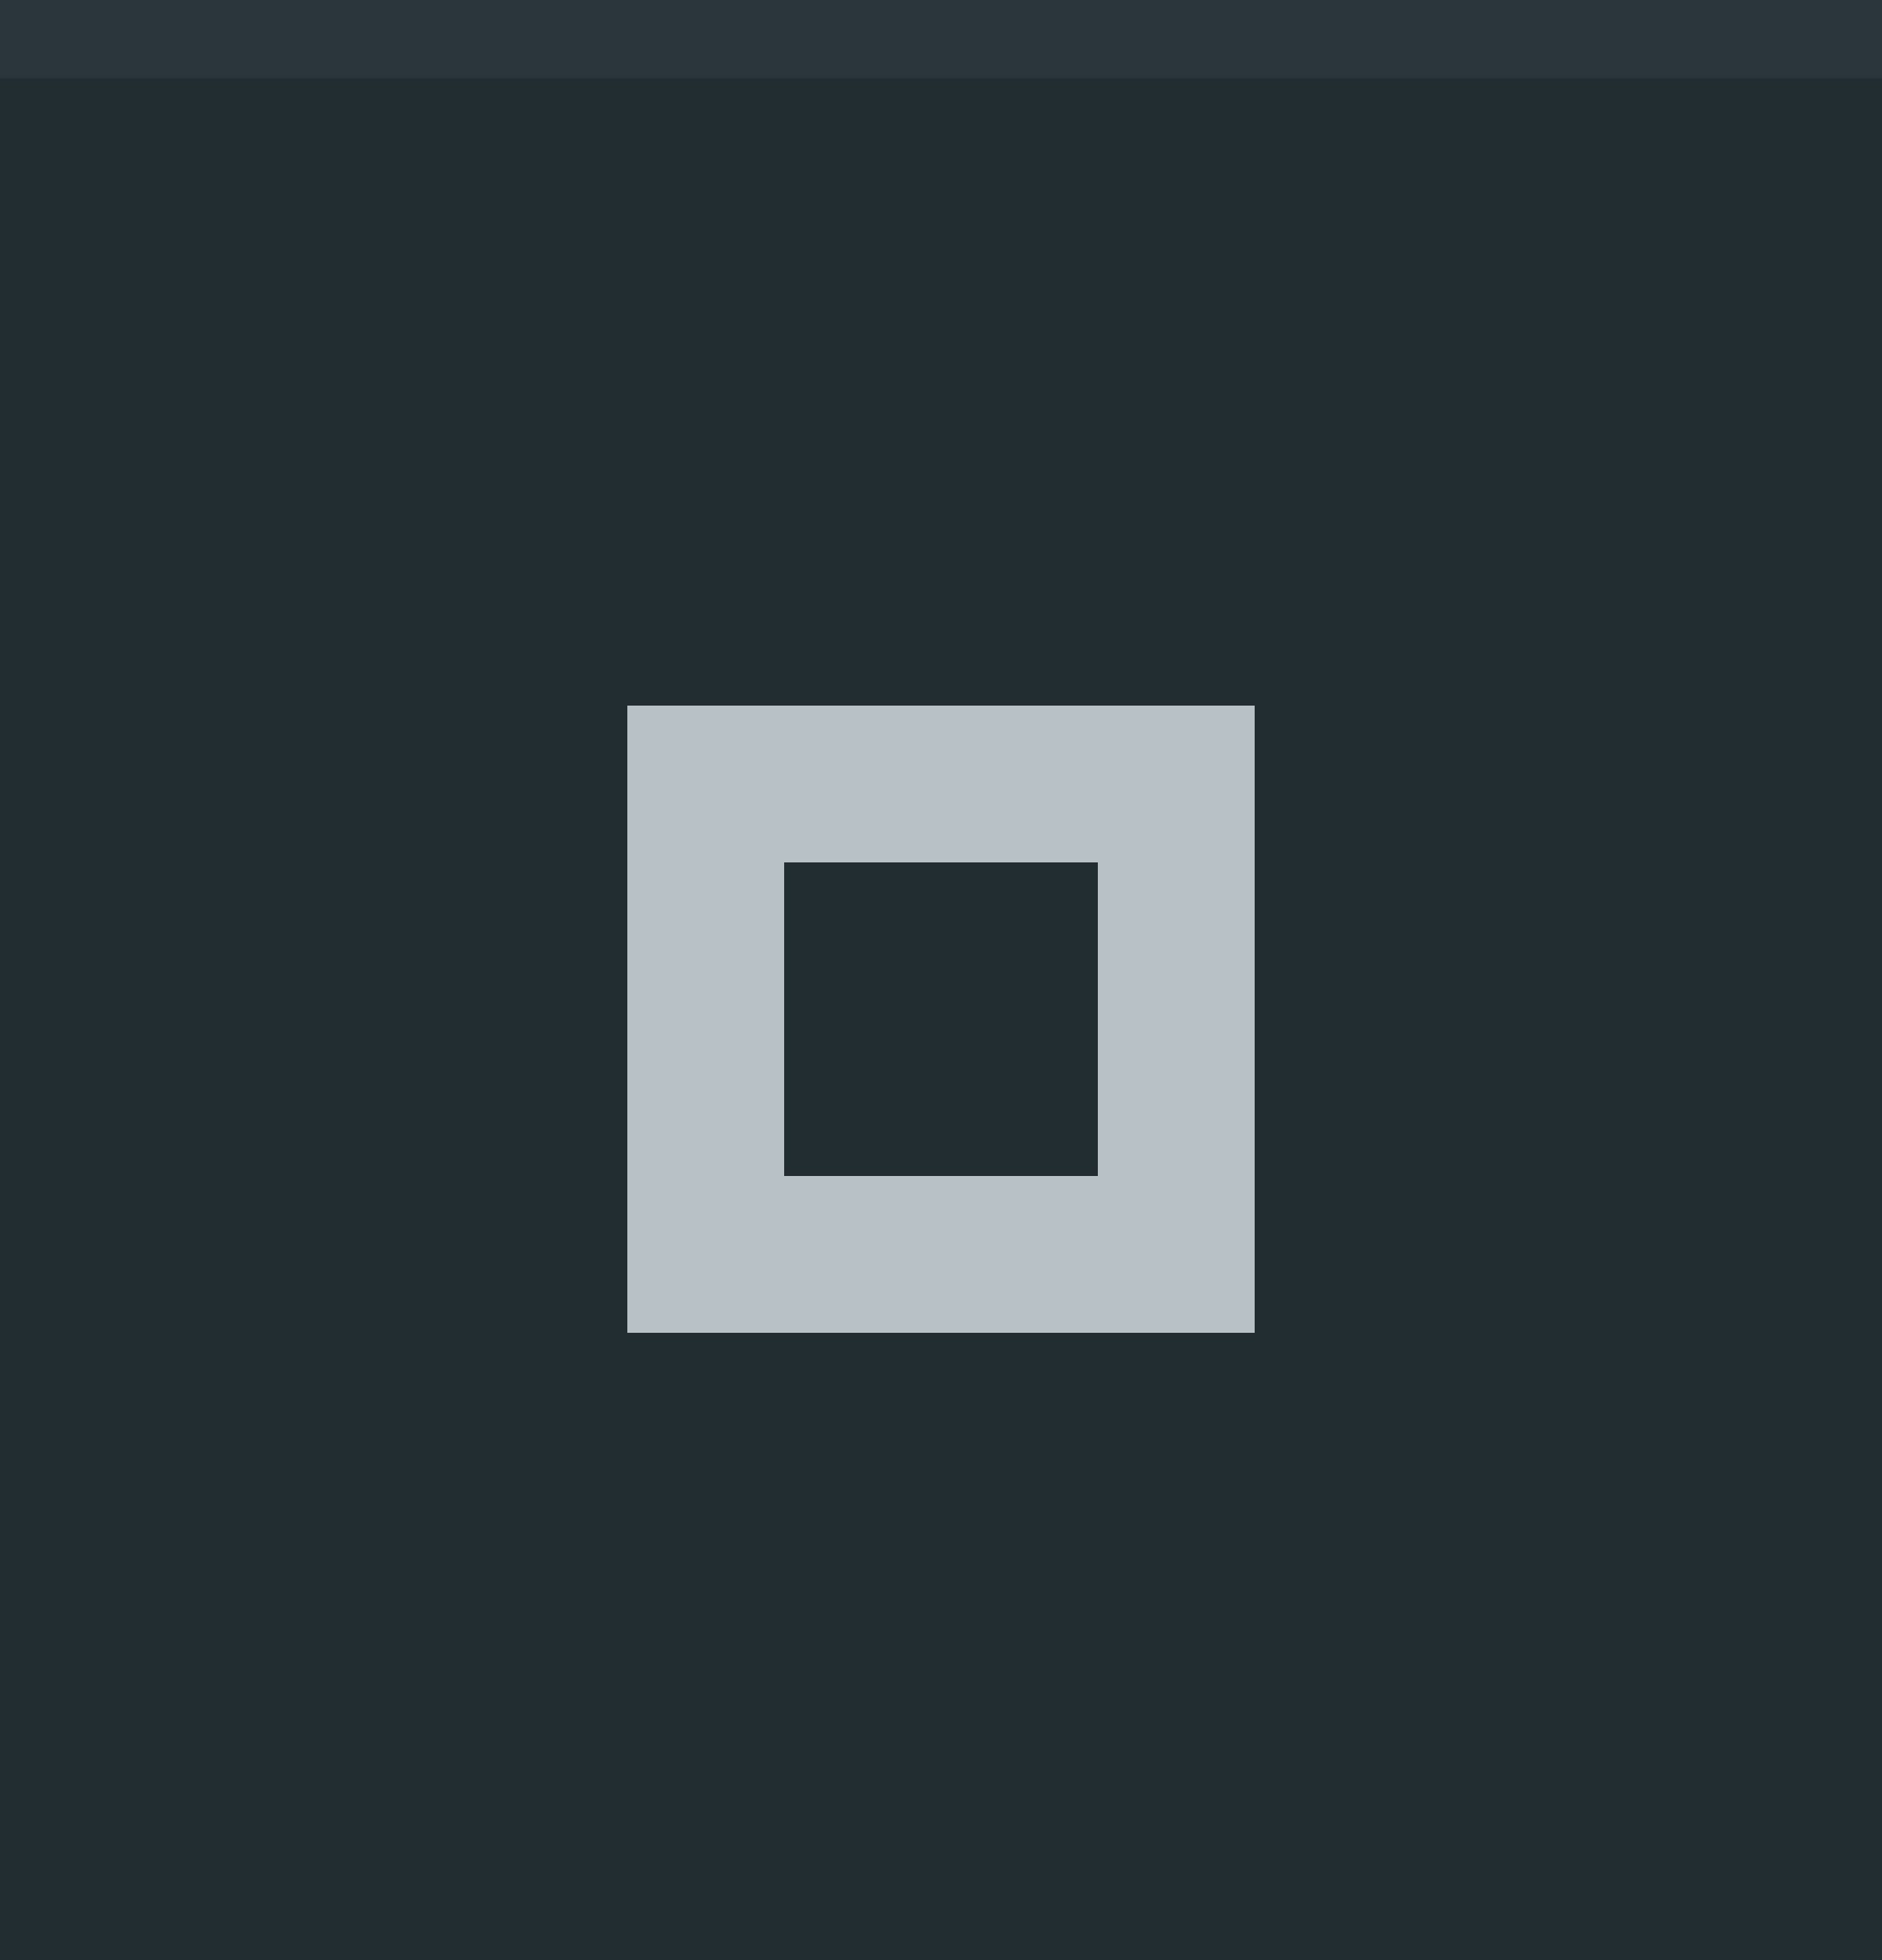
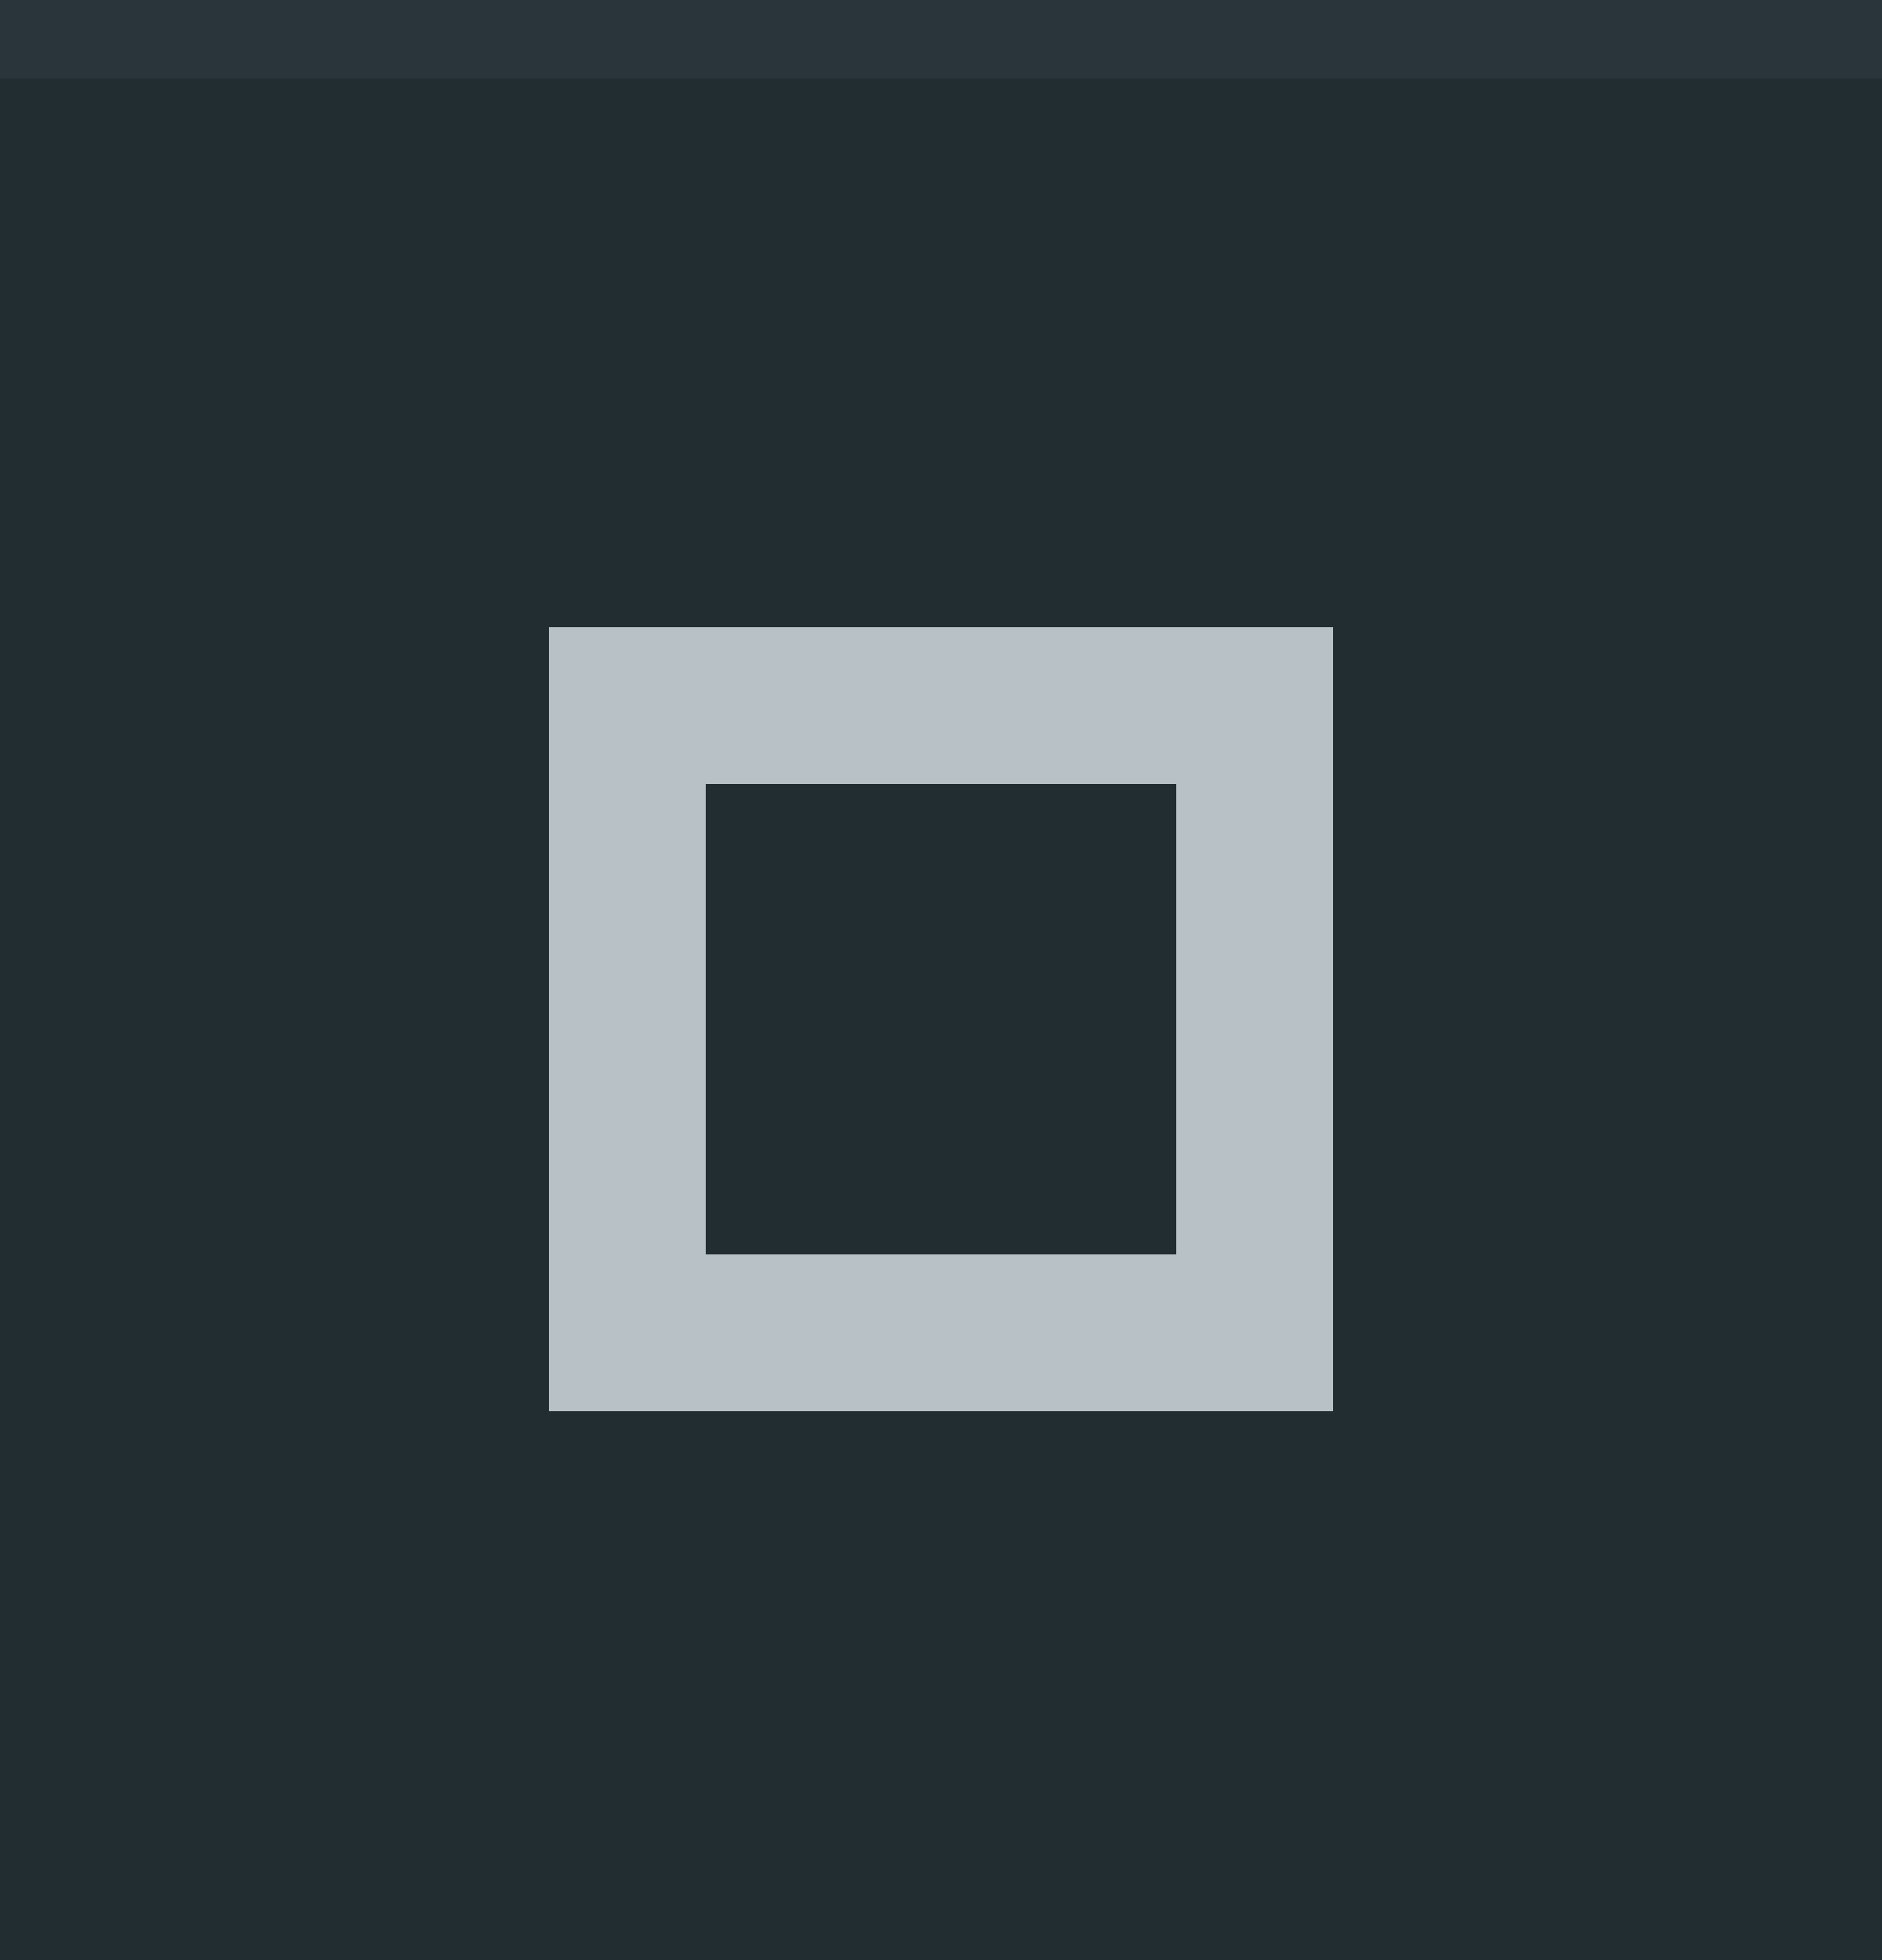
<svg xmlns="http://www.w3.org/2000/svg" width="24" height="25" viewBox="0 0 24 25" id="svg4142" version="1.1">
  <defs id="defs4144" />
  <g id="layer1" transform="translate(0,-1027.362)">
    <rect style="opacity:1;fill:#222d32;fill-opacity:1;fill-rule:evenodd;stroke:none;stroke-width:2.745;stroke-linecap:butt;stroke-linejoin:miter;stroke-miterlimit:4;stroke-dasharray:none;stroke-dashoffset:478.437;stroke-opacity:1" id="rect4741" width="24" height="25" x="0" y="1027.362" />
    <circle style="fill:#cfd8dc;fill-opacity:0.12;stroke:none;stroke-width:0.5;stroke-linejoin:miter;stroke-miterlimit:4;stroke-dasharray:none;stroke-opacity:1" id="path2994" cx="1040.362" cy="15" transform="matrix(0,1,-1,0,0,0)" r="10" />
    <rect style="opacity:1;fill:#29353b;fill-opacity:1;fill-rule:evenodd;stroke:none;stroke-width:2.745;stroke-linecap:butt;stroke-linejoin:miter;stroke-miterlimit:4;stroke-dasharray:none;stroke-dashoffset:478.437;stroke-opacity:1" id="rect4959" width="24" height="1" x="0" y="1027.362" />
-     <path style="opacity:1;fill:#cfd8dc;fill-opacity:0.87;fill-rule:evenodd" d="m 8,1036.362 v 8 h 8 v -8 z m 2,2 h 4 v 4 h -4 z" id="rect818" />
+     <path id="rect4700-37" style="opacity:1;fill:#cfd8dc;fill-opacity:0.87;fill-rule:evenodd;stroke:none;stroke-width:0;stroke-linecap:square;stroke-linejoin:round;stroke-miterlimit:4;stroke-dasharray:none;stroke-dashoffset:478.437;stroke-opacity:0.4" d="m 9,1043.362 h 6 v -6 H 9 Z m -2,2 h 10 v -10 H 7 Z" />
  </g>
</svg>
